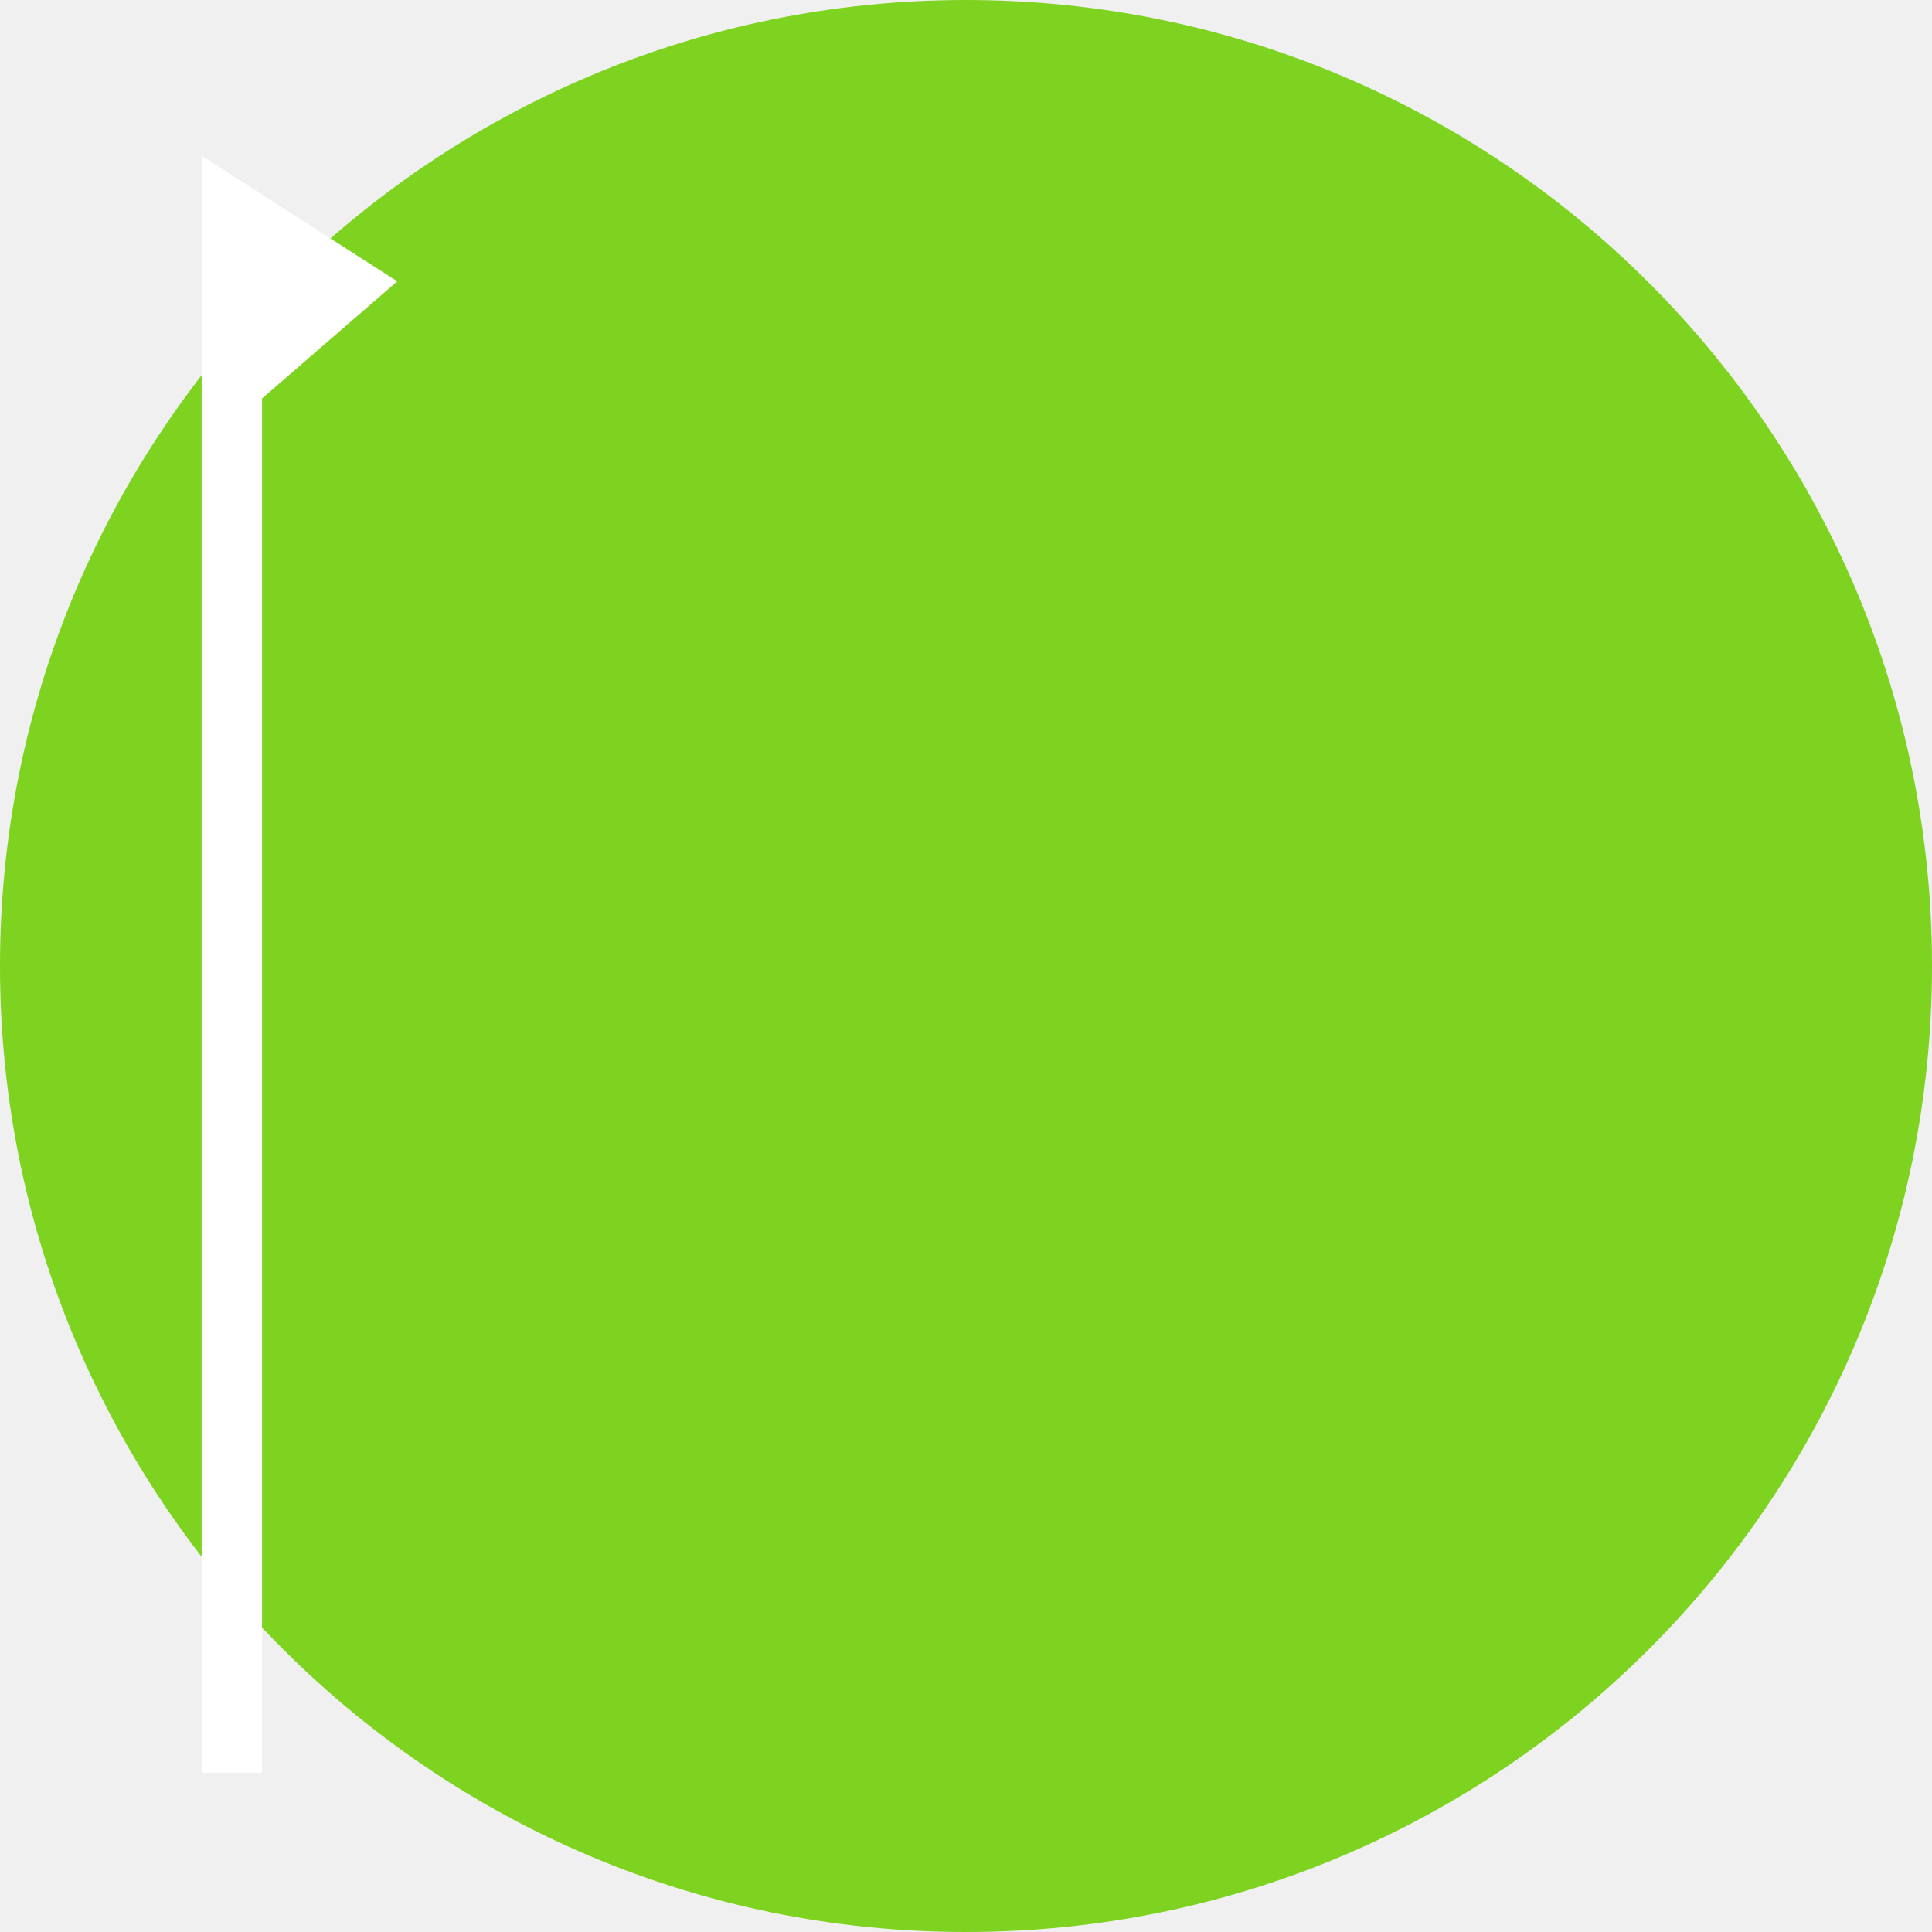
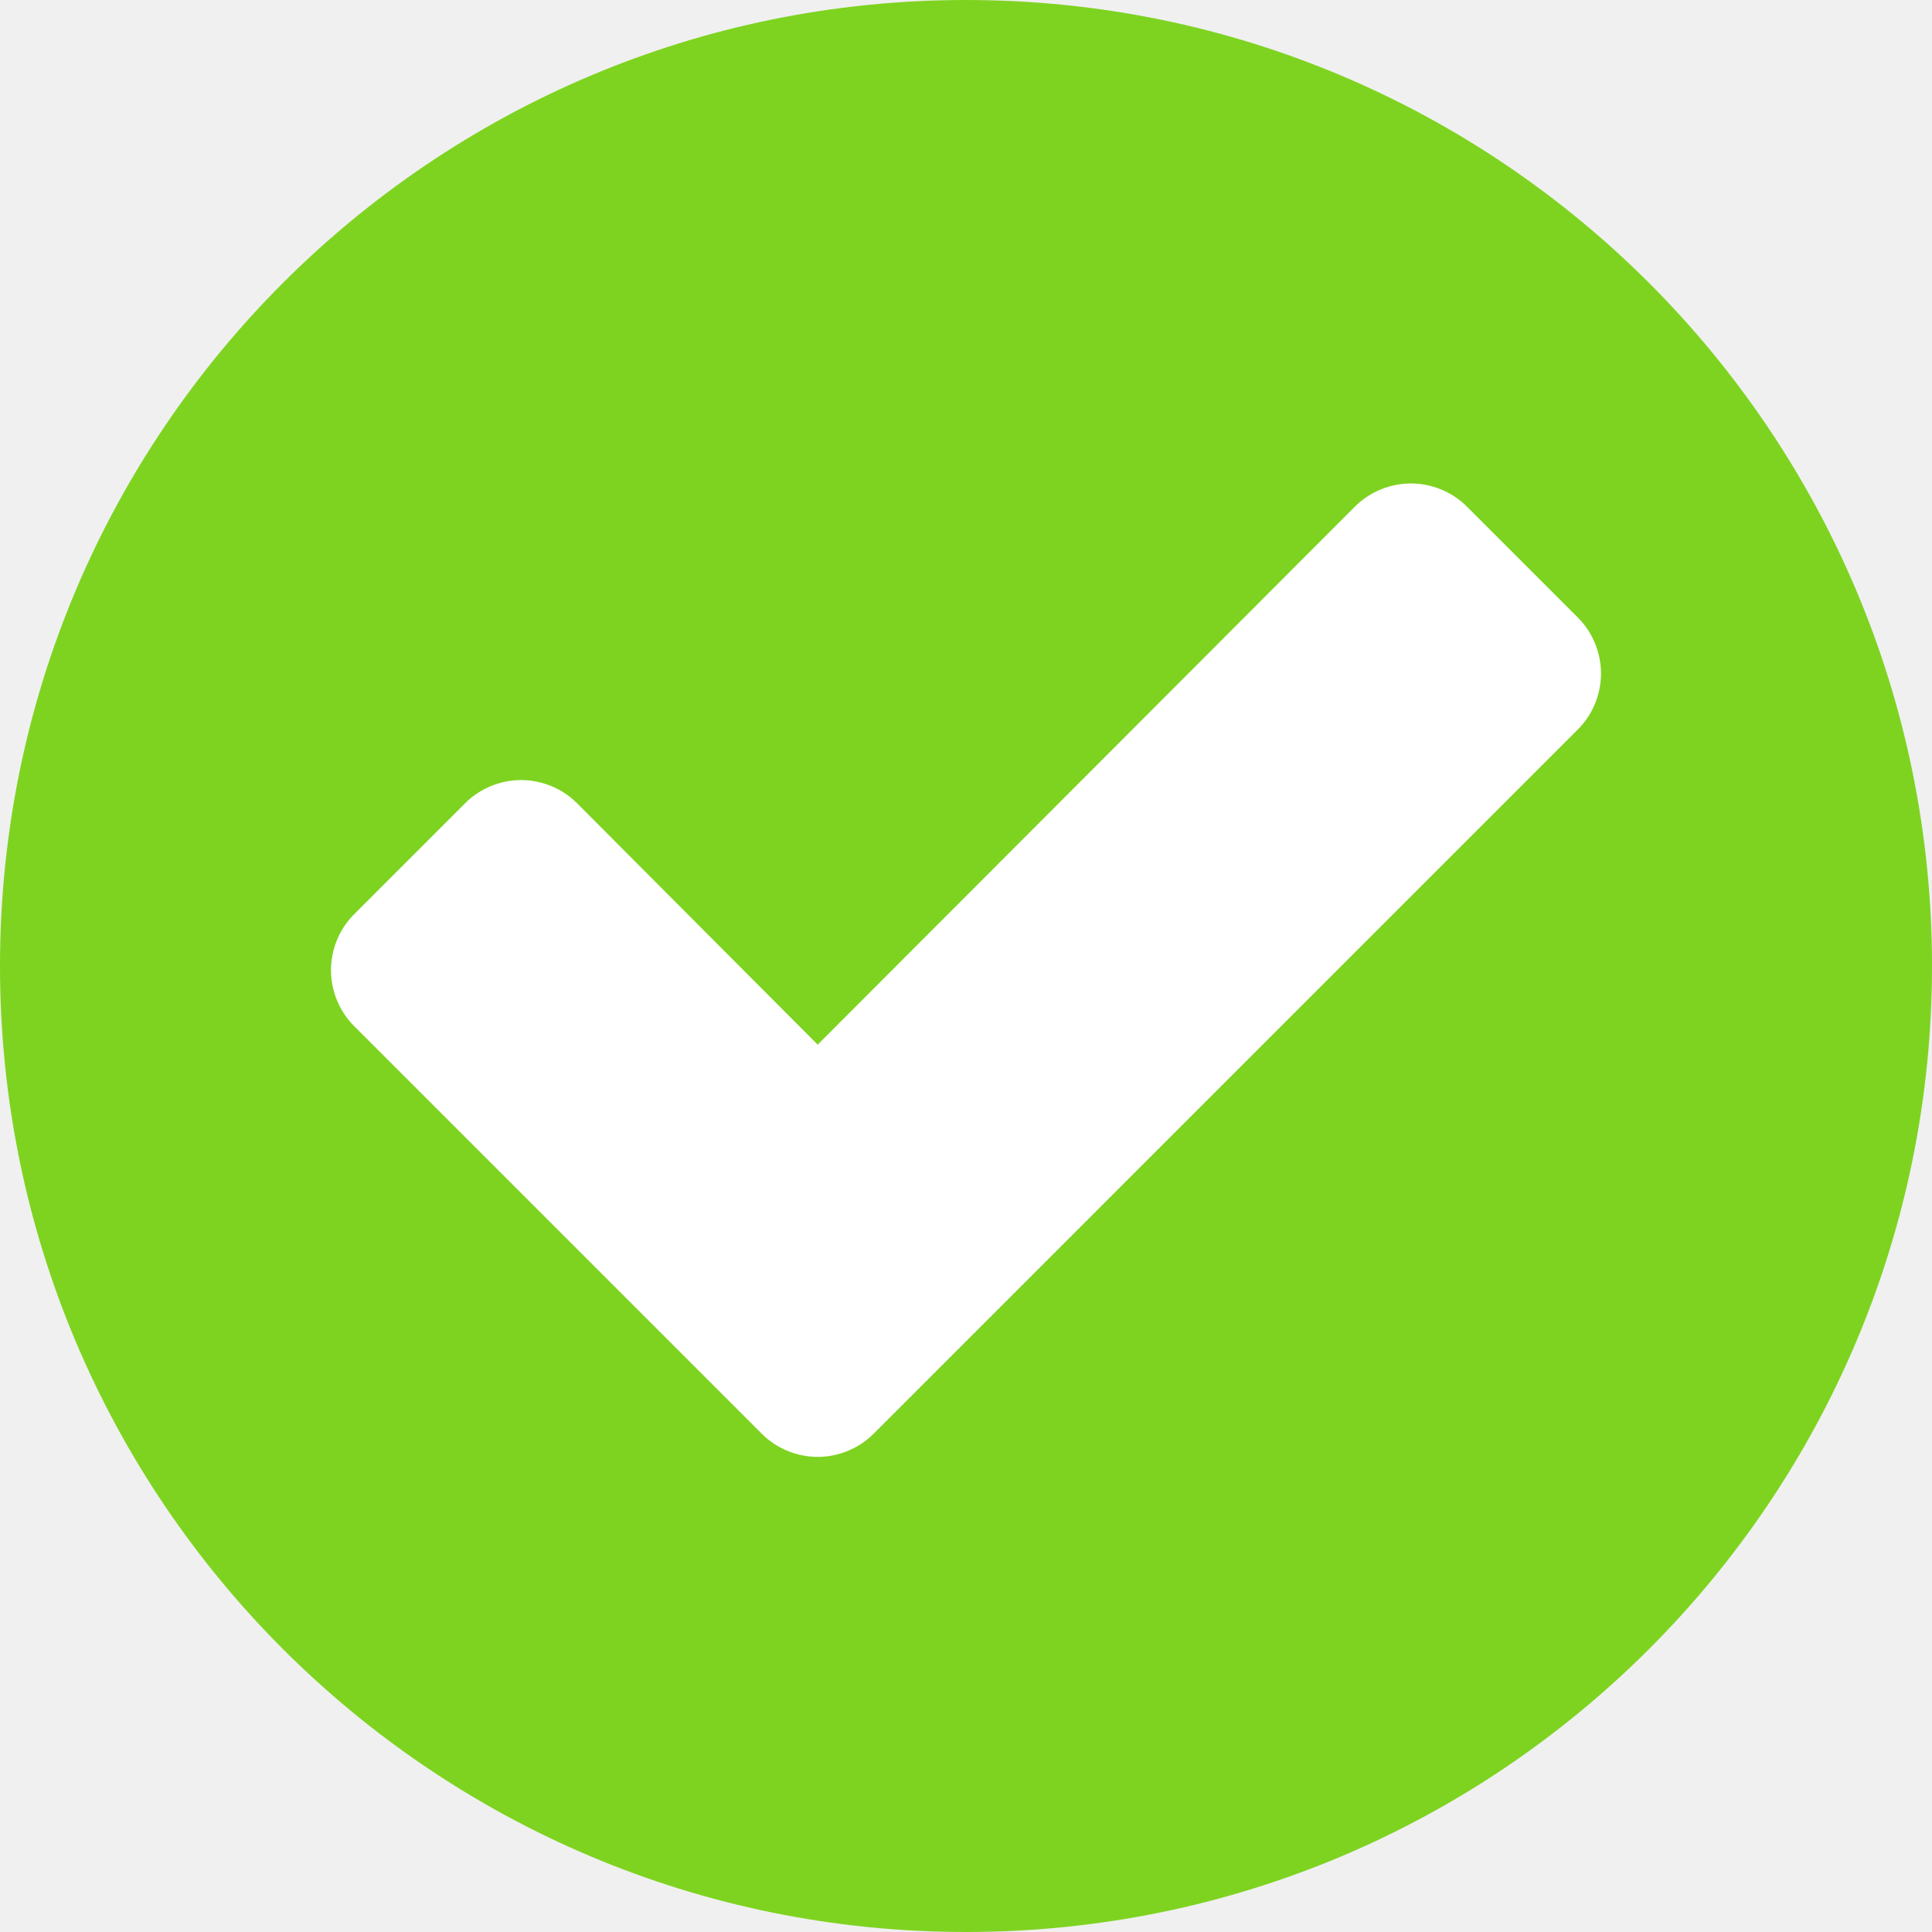
<svg xmlns="http://www.w3.org/2000/svg" width="25px" height="25px" viewBox="0 0 25 25" version="1.1">
  <defs />
  <g id="Symbols" stroke="none" stroke-width="1" fill="none" fill-rule="evenodd">
    <g id="wizard/completed">
      <g id="Group">
        <circle id="Oval" fill="#7ED321" cx="12.5" cy="12.5" r="12.5" />
-         <text id="Check---FontAwesome" font-family="FontAwesome" font-size="19" font-weight="normal" fill="#FFFFFF">
-           <tspan x="3" y="19"></tspan>
-         </text>
+         <path d="M20.717,8.715 C20.717,8.98 20.611,9.246 20.42,9.436 L11.302,18.555 C11.111,18.746 10.846,18.852 10.581,18.852 C10.316,18.852 10.051,18.746 9.86,18.555 L4.58,13.275 C4.389,13.084 4.283,12.819 4.283,12.554 C4.283,12.288 4.389,12.023 4.58,11.833 L6.022,10.391 C6.213,10.2 6.478,10.094 6.743,10.094 C7.008,10.094 7.273,10.2 7.464,10.391 L10.581,13.518 L17.536,6.552 C17.727,6.362 17.992,6.256 18.257,6.256 C18.522,6.256 18.787,6.362 18.978,6.552 L20.42,7.994 C20.611,8.185 20.717,8.45 20.717,8.715 Z" id="Check---FontAwesome" fill="#FFFFFF" />
      </g>
    </g>
  </g>
</svg>
